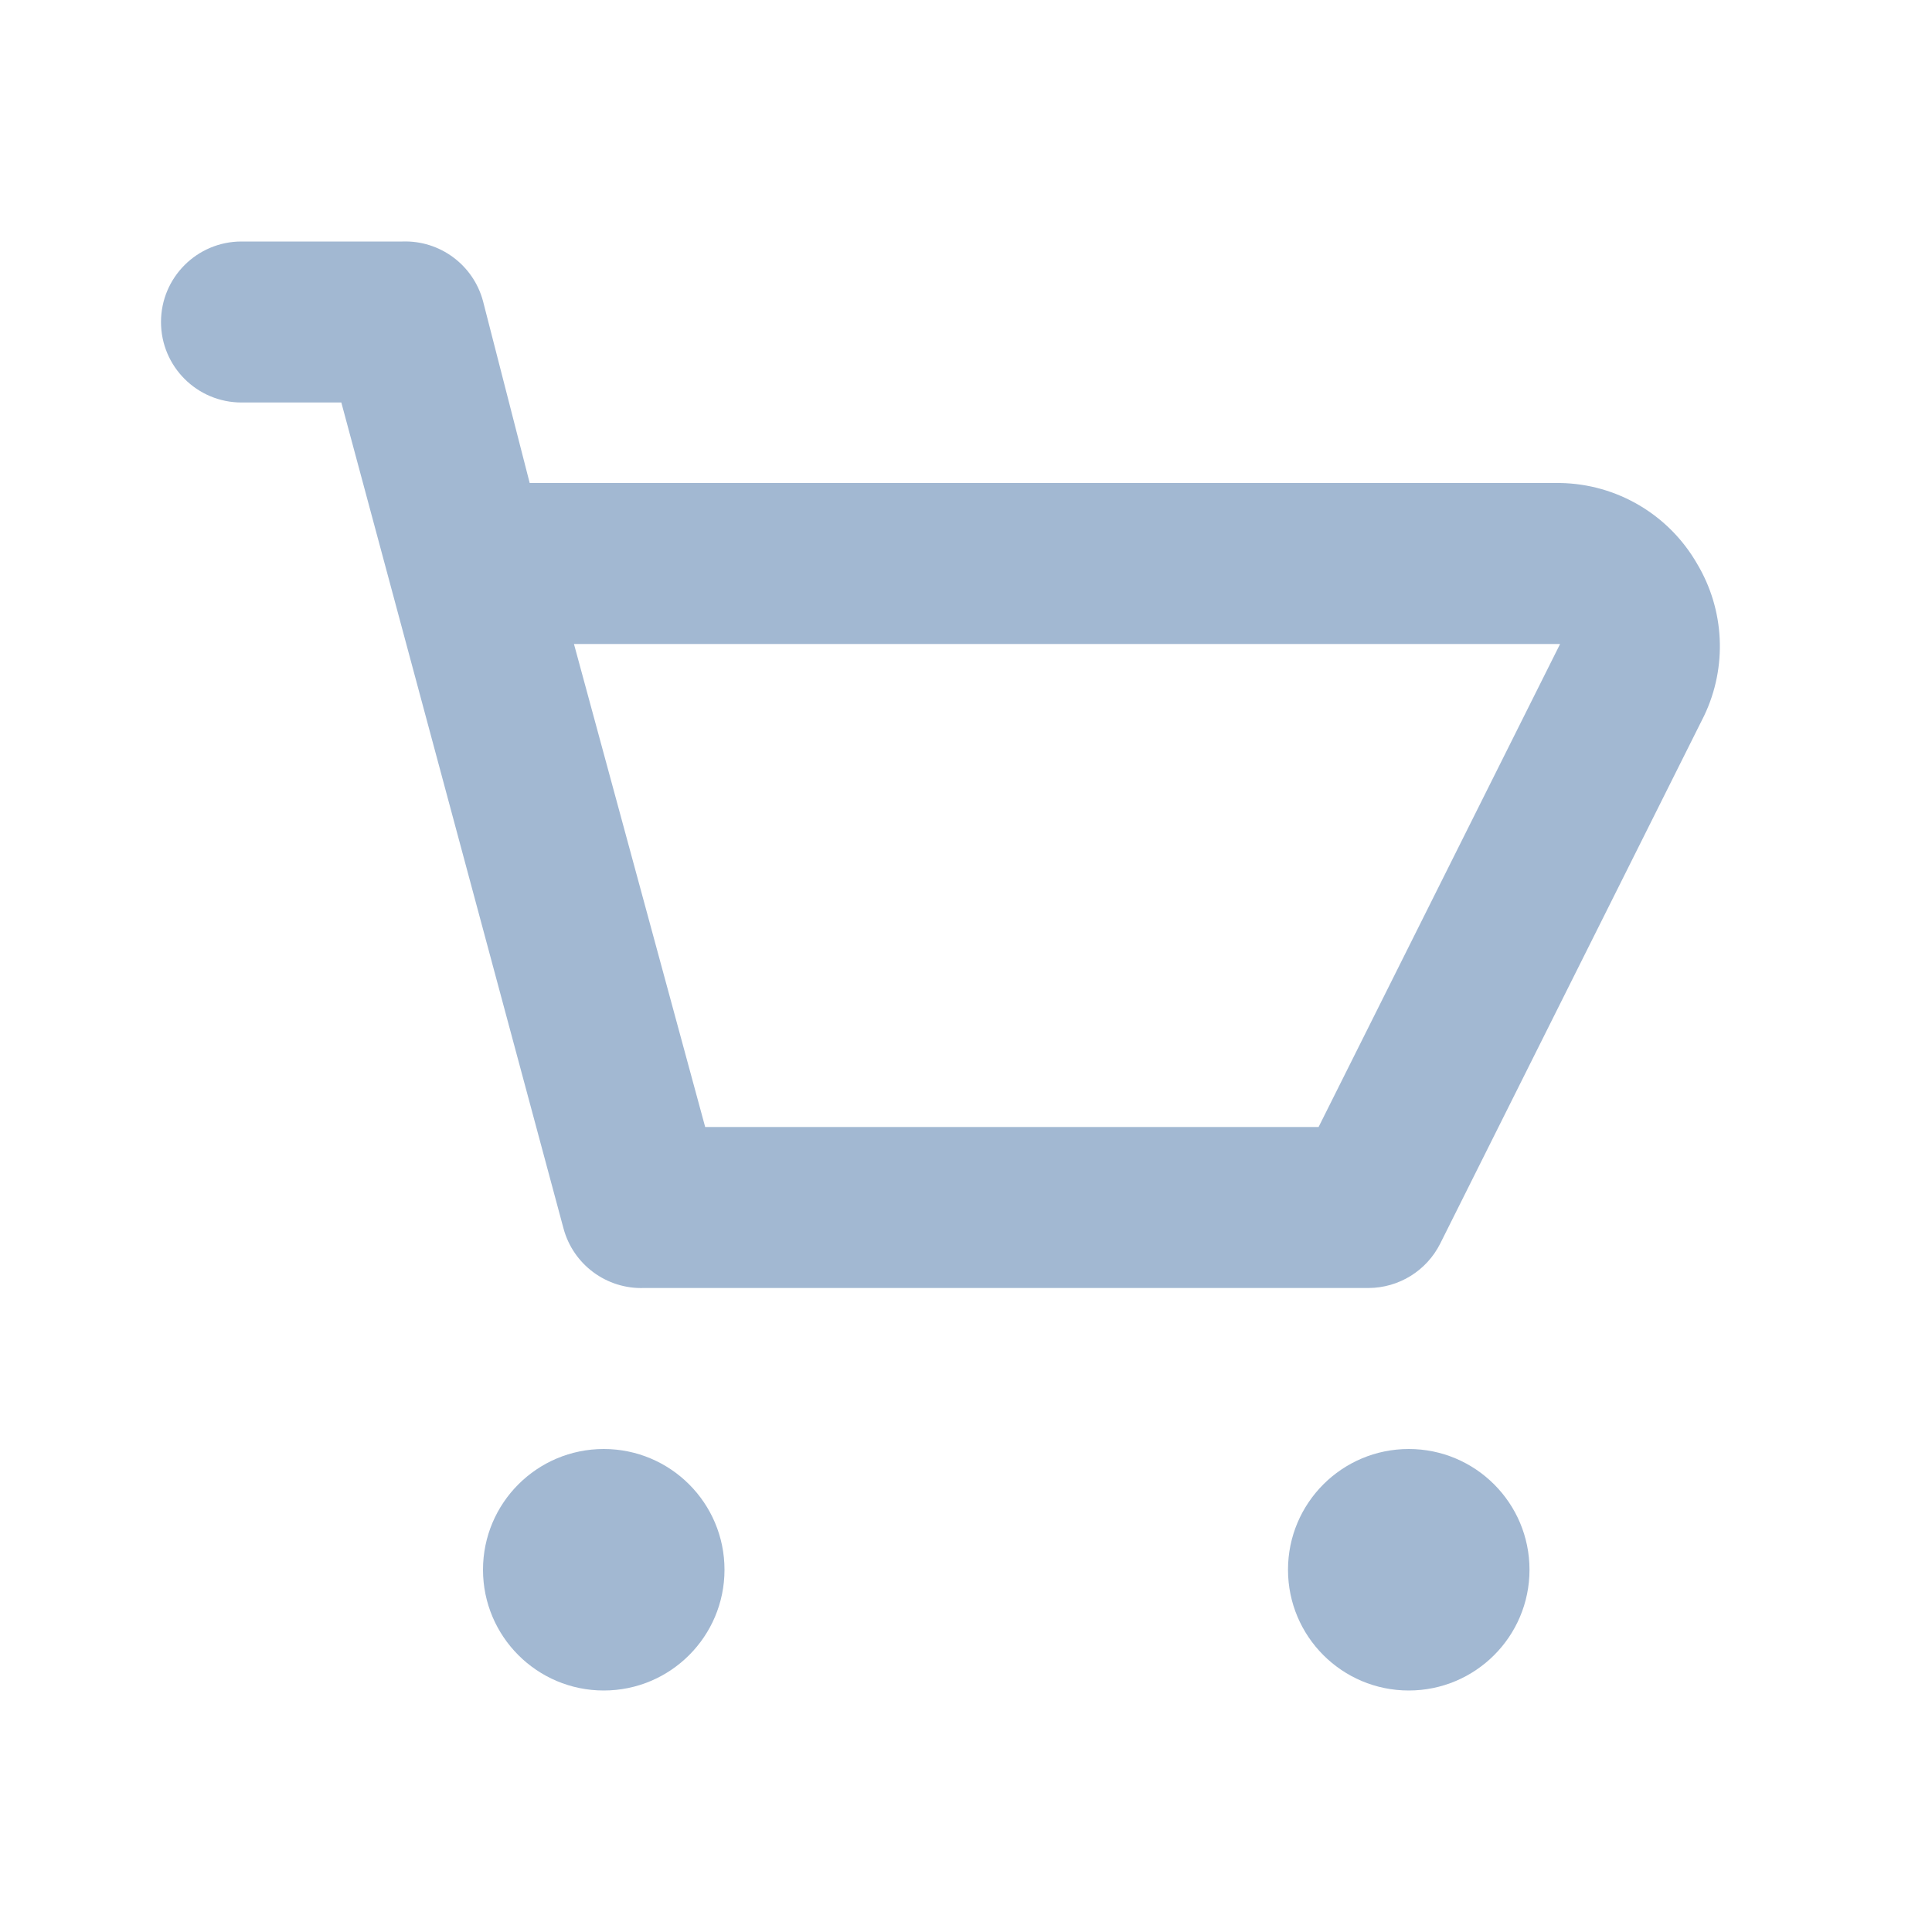
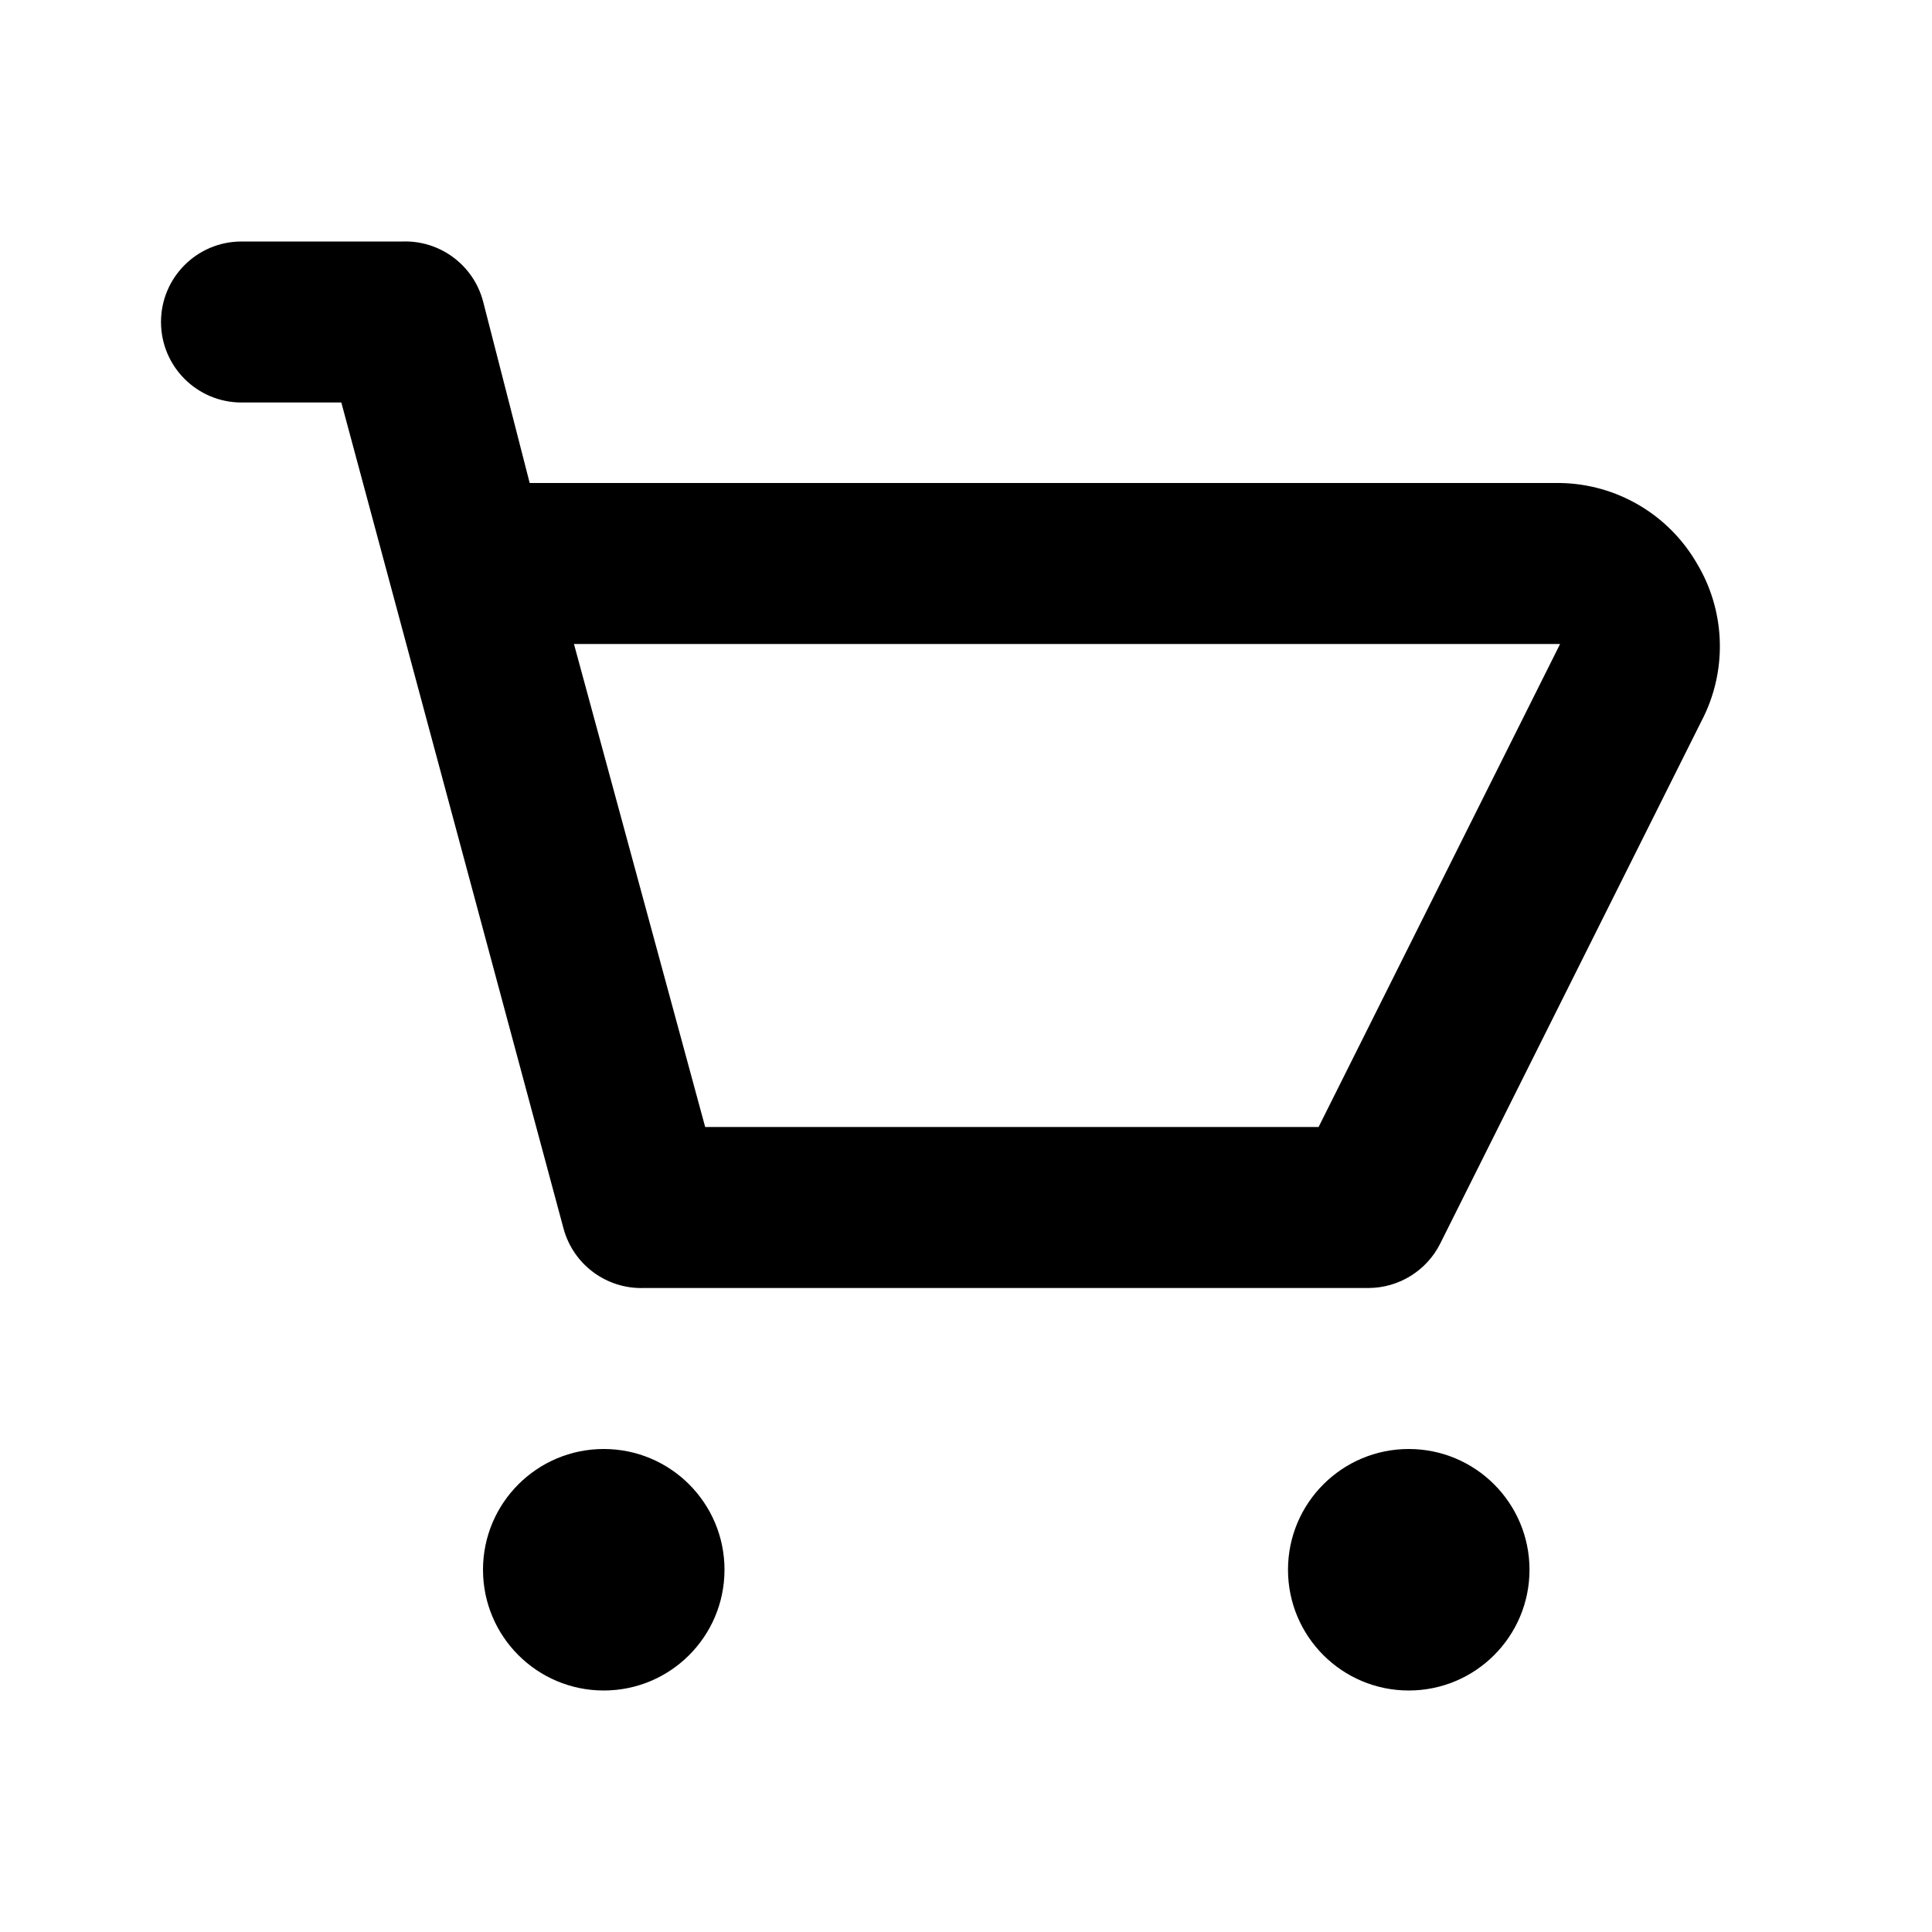
<svg xmlns="http://www.w3.org/2000/svg" viewBox="0 0 24 24">
-   <g data-name="Layer 2" fill="#A2B8D2">
+   <g data-name="Layer 2" fill="#000000">
    <g data-name="shopping-cart">
      <rect width="24" height="24" opacity="0" />
      <path d="M21.08 7a2 2 0 0 0-1.7-1H6.58L6 3.74A1 1 0 0 0 5 3H3a1 1 0 0 0 0 2h1.24L7 15.26A1 1 0 0 0 8 16h9a1 1 0 0 0 .89-.55l3.28-6.56A2 2 0 0 0 21.08 7zm-4.7 7H8.76L7.13 8h12.25z" />
      <circle cx="7.5" cy="19.5" r="1.5" />
      <circle cx="17.5" cy="19.5" r="1.5" />
    </g>
  </g>
</svg>
